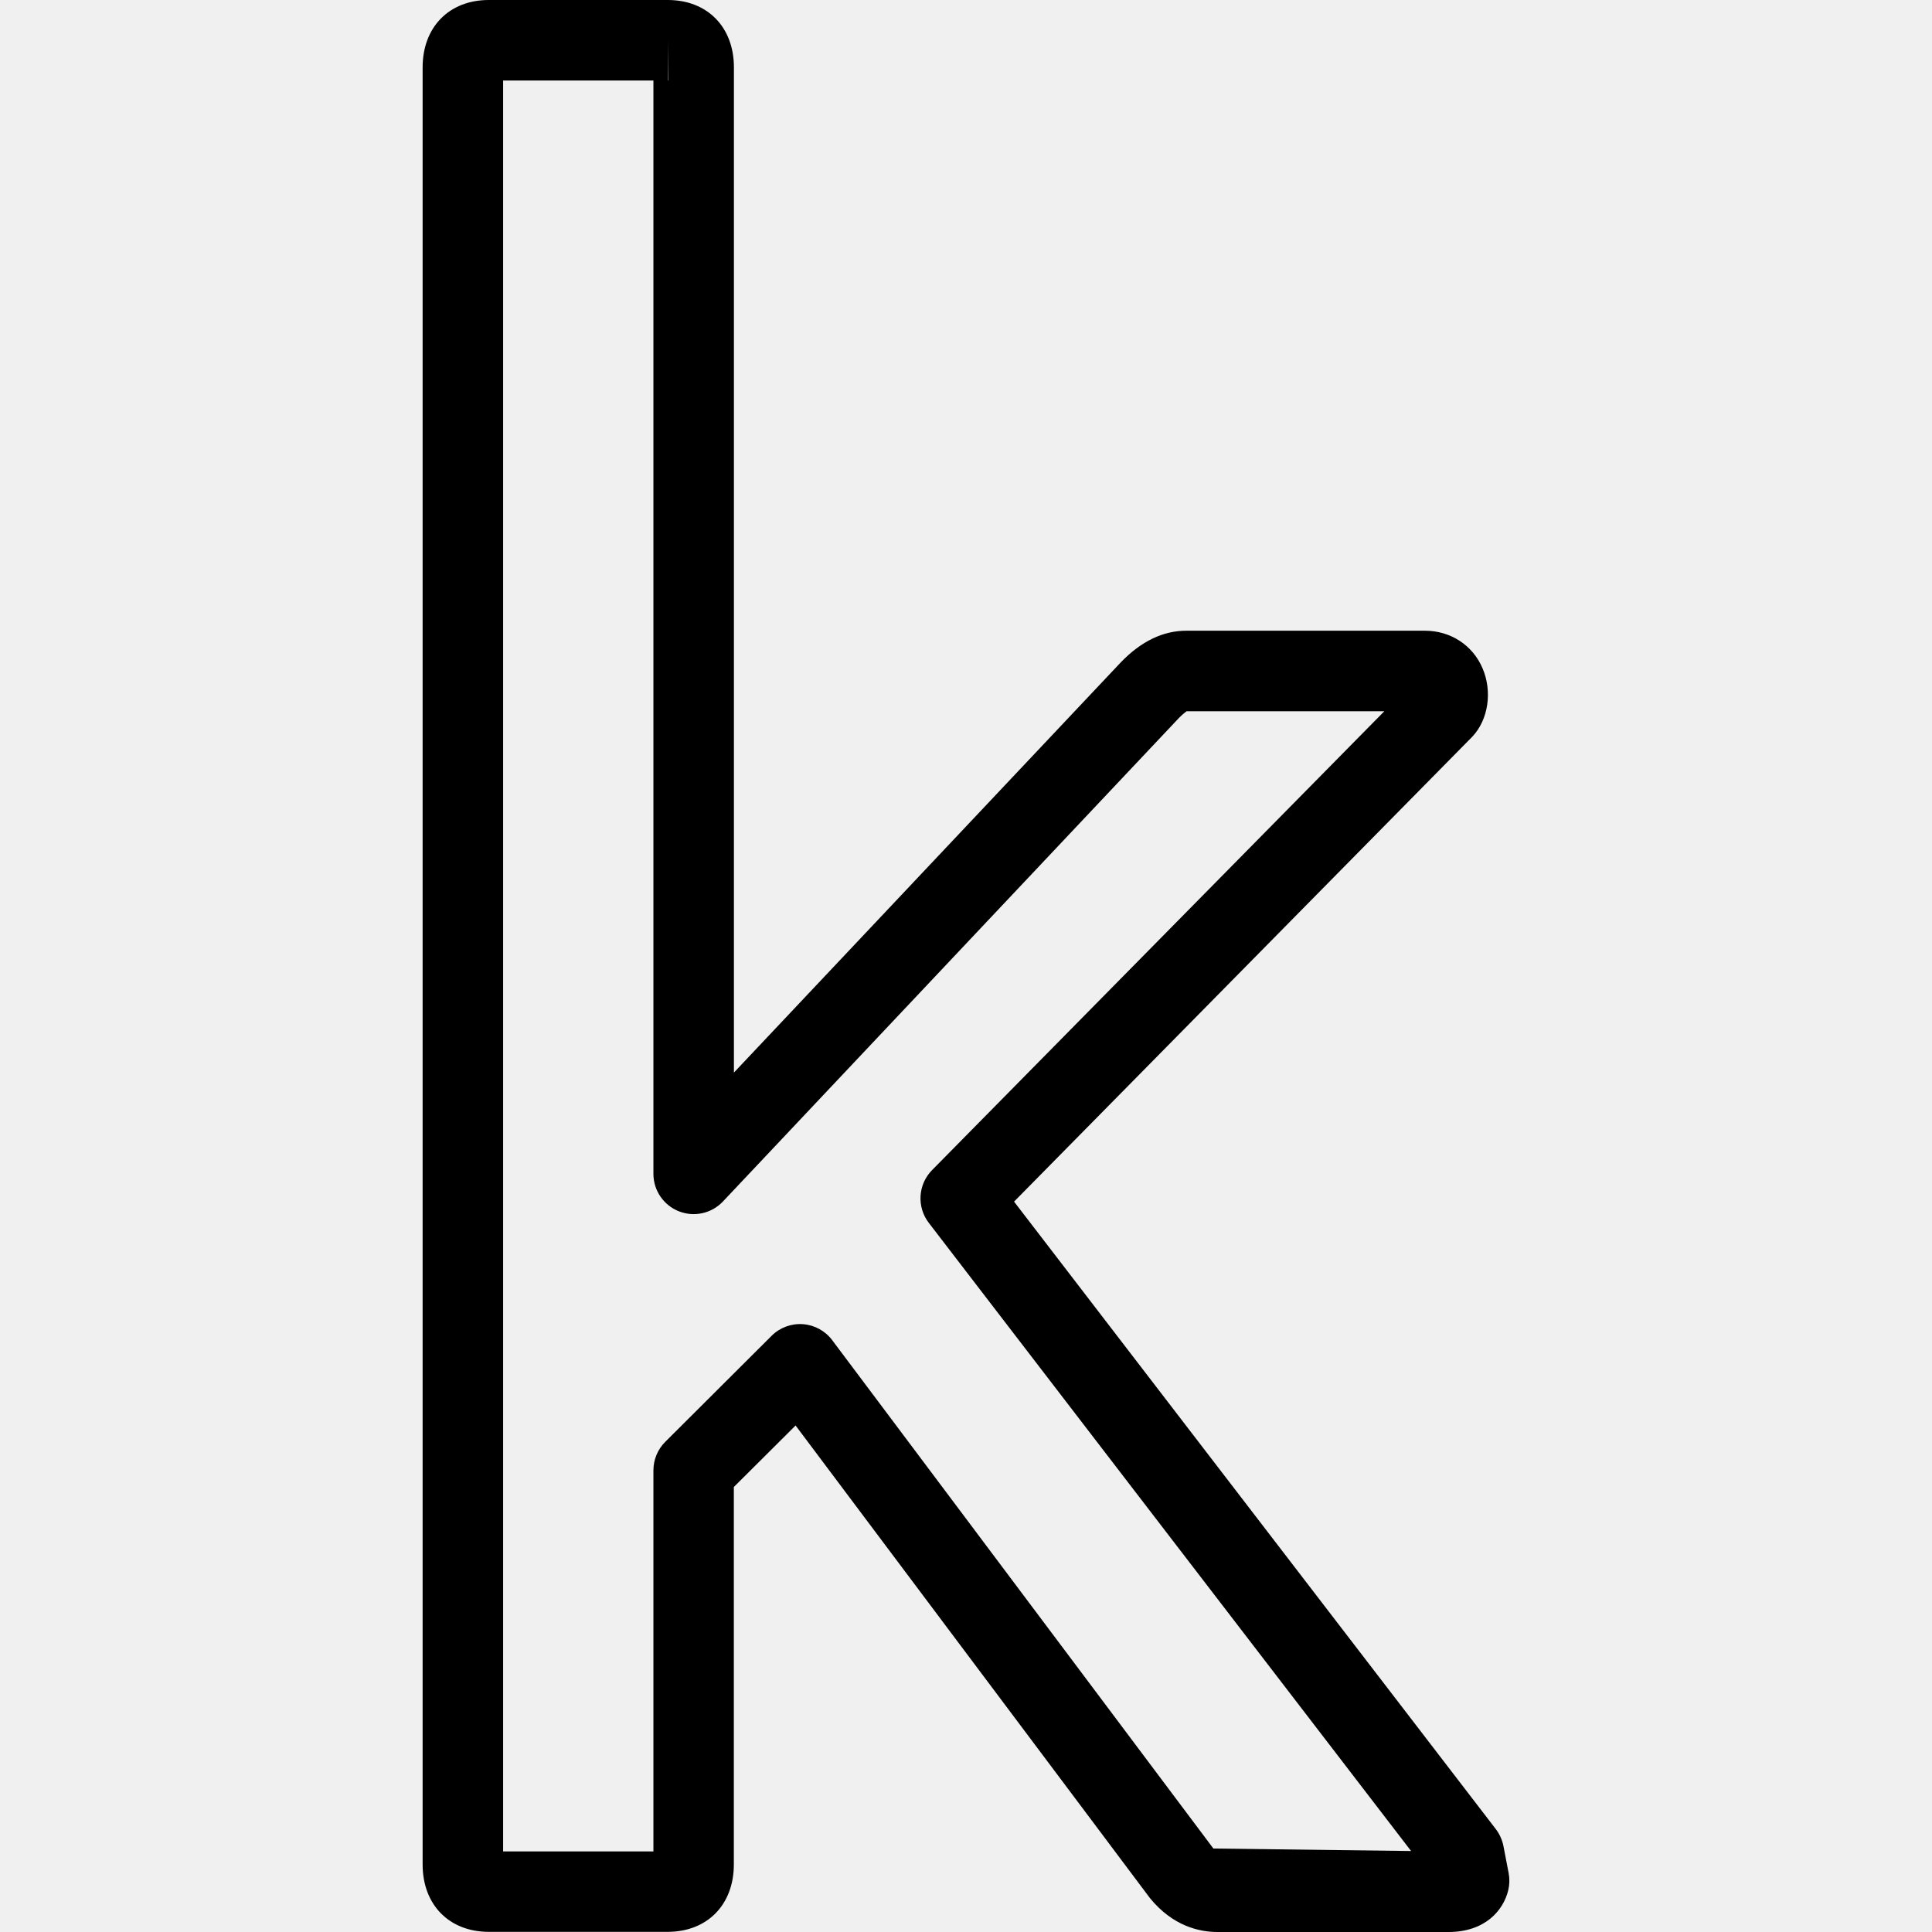
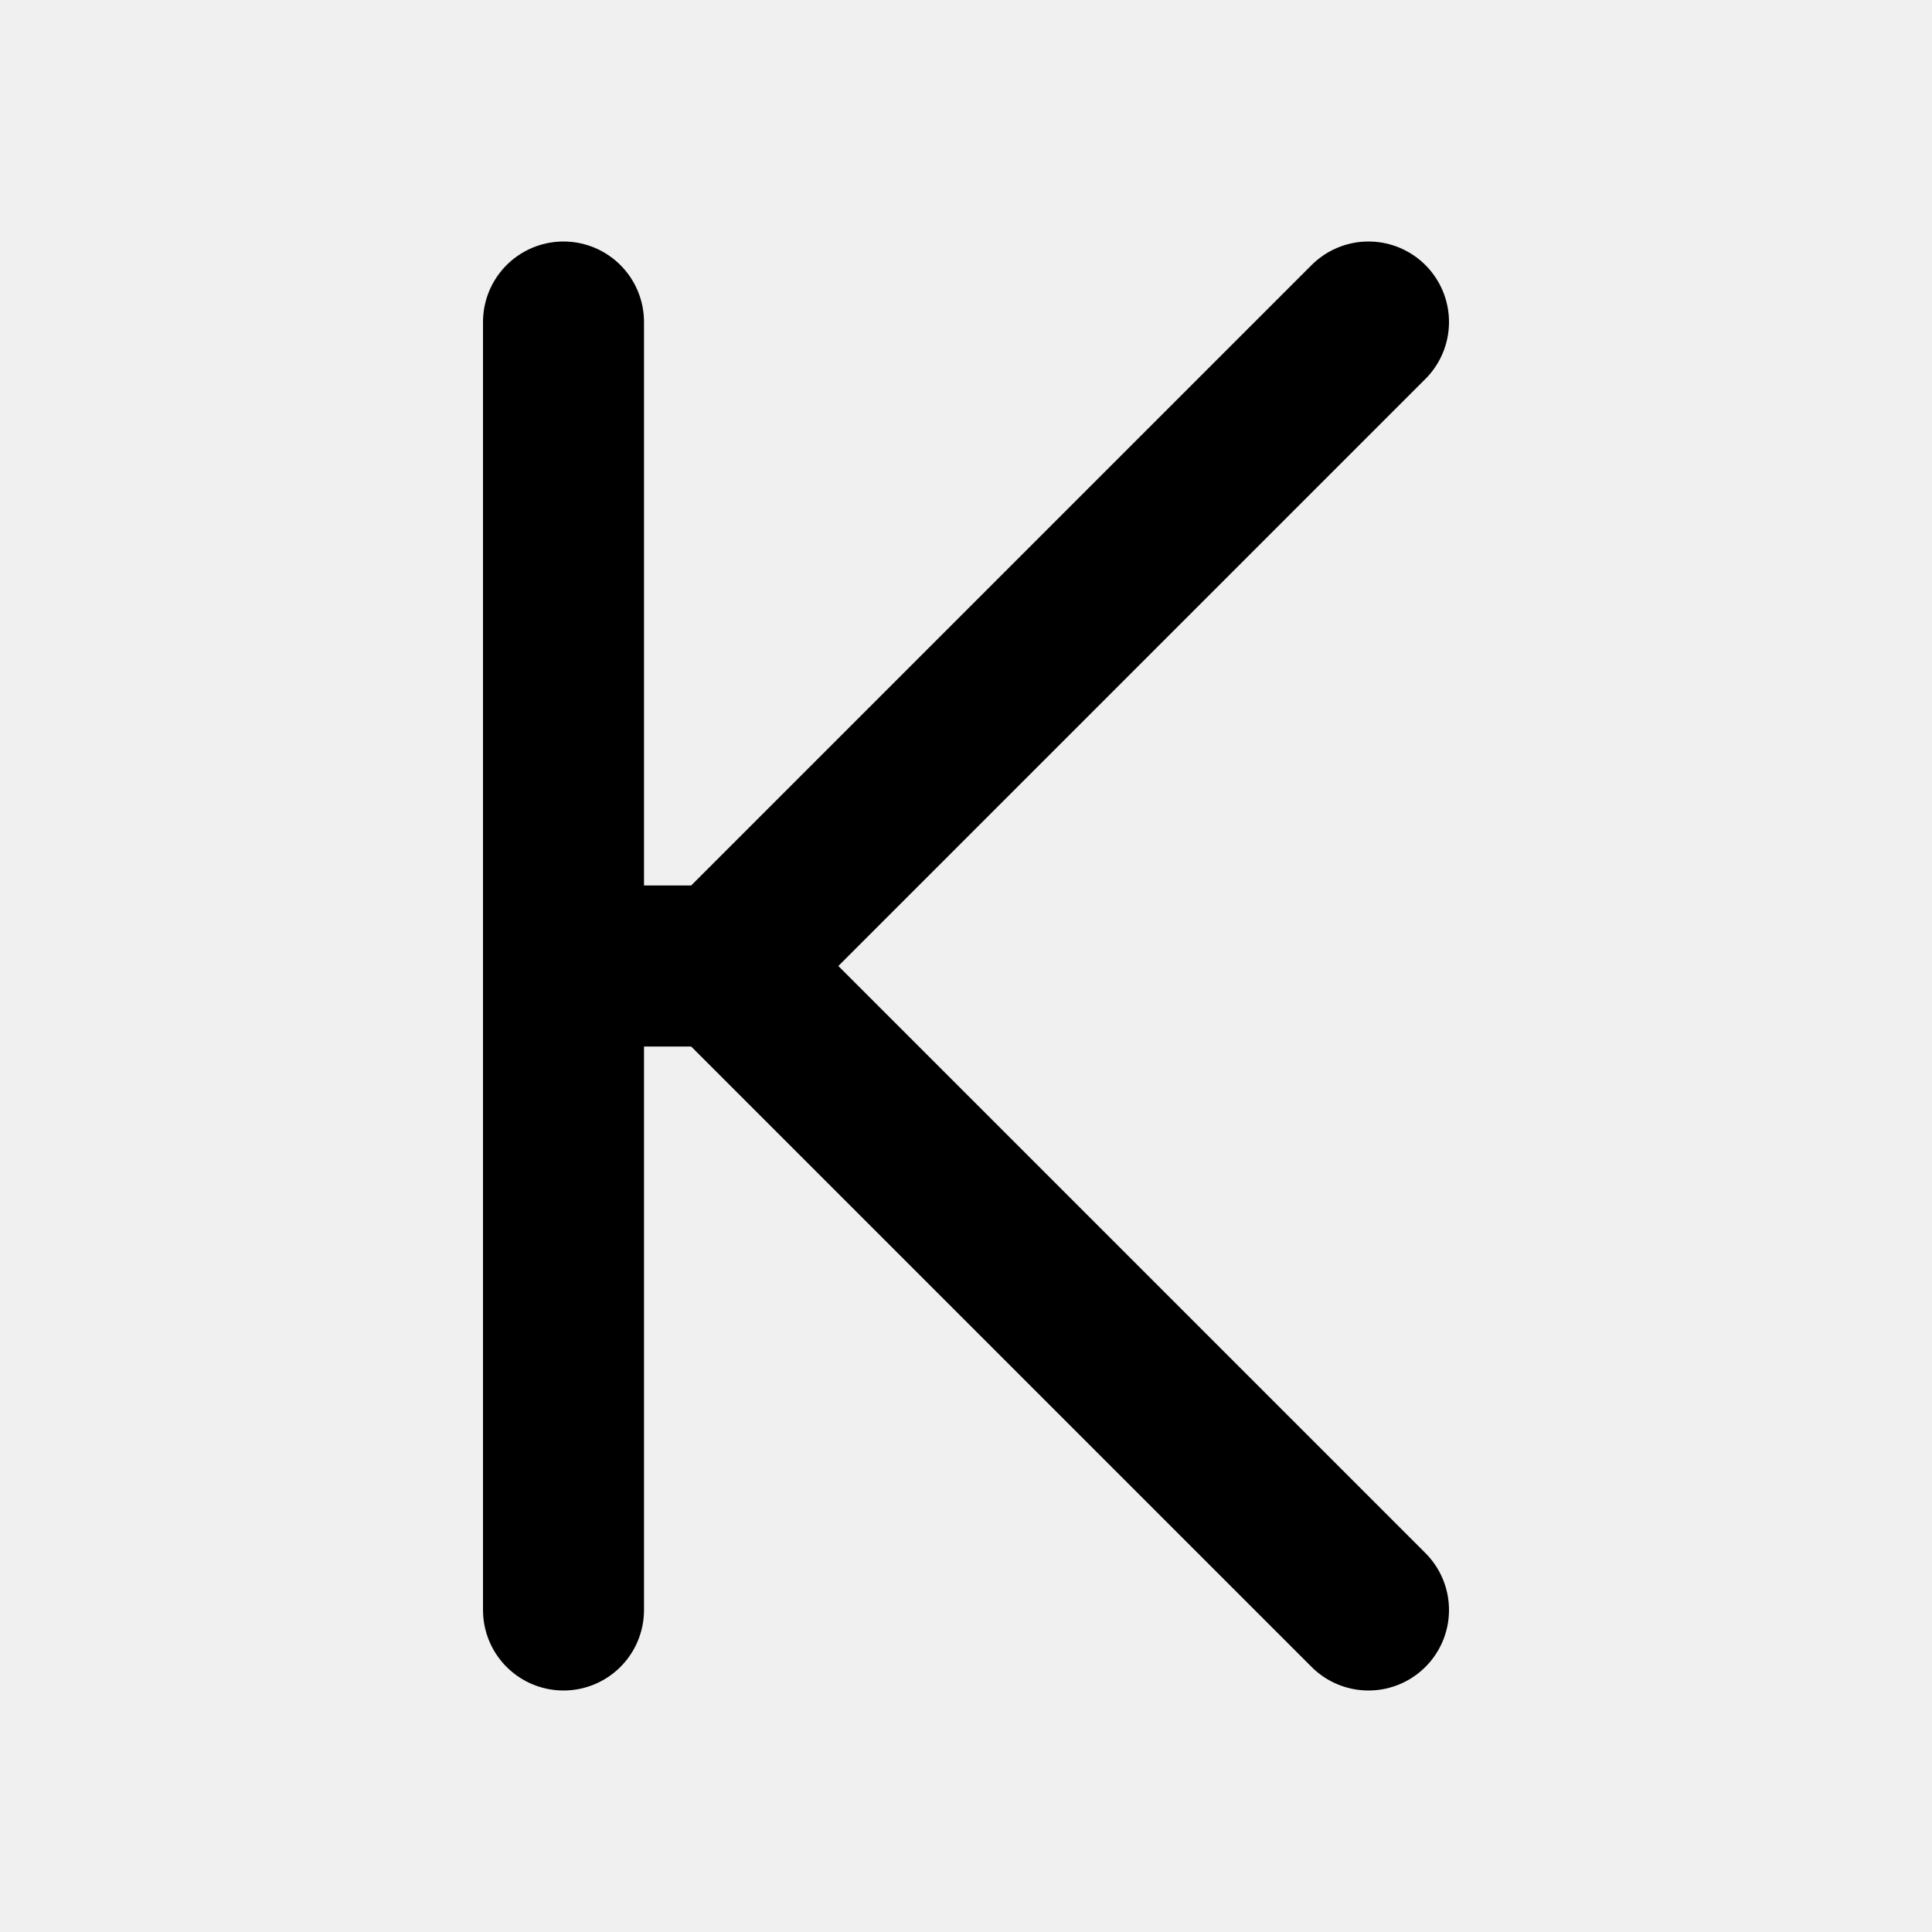
- <svg xmlns="http://www.w3.org/2000/svg" viewBox="0 0 24 24" id="kaggle" height="24" width="24">
-   <style>
-     /* Dark Mode */
-     @media (prefers-color-scheme: dark) {
-       #kaggle path {
-         fill: white; /* Change the fill color for dark mode */
-       }
-     }
- 
-     /* Light Mode */
-     @media (prefers-color-scheme: light) {
-       #kaggle path {
-         fill: black; /* Change the fill color for light mode */
-       }
-     }
-   </style>
-   <path d="M17.992 24h-2.868c-.226 0-.554-.073-.838-.42l-4.403-5.872-.767.764v4.689c0 .501-.331.837-.822.837H6.072c-.492 0-.822-.336-.822-.837V.837c0-.501.33-.837.822-.837h2.223c.492 0 .822.336.822.837v12.487l4.806-5.096c.252-.262.525-.393.814-.393h2.964c.317 0 .592.178.715.465.125.29.073.64-.126.851l-5.693 5.776 5.984 7.794c.047.062.08.134.095.21l.065.338a.505.505 0 0 1-.005.212c-.061.252-.288.519-.744.519zM6.25 22.999h1.867v-4.734a.5.5 0 0 1 .147-.354l1.321-1.317a.5.5 0 0 1 .753.054l4.735 6.315 2.456.031-5.991-7.803a.5.5 0 0 1 .041-.656l5.618-5.7H14.74c.003.002-.032.019-.094.083L8.98 14.926a.5.5 0 0 1-.863-.343V1H6.25v21.999zM8.295 1h.004L8.295.5V1z" />
+ <svg xmlns="http://www.w3.org/2000/svg" width="24" height="24" viewBox="0 0 24 24" fill="none" stroke="currentColor" stroke-width="2" stroke-linecap="round" stroke-linejoin="round" class="icon icon-tabler icons-tabler-outline icon-tabler-letter-k">
+   <path stroke="none" d="M0 0h24v24H0z" fill="none" />
+   <path d="M7 4l0 16" />
+   <path d="M7 12h2l8 -8" />
+   <path d="M9 12l8 8" />
</svg>
